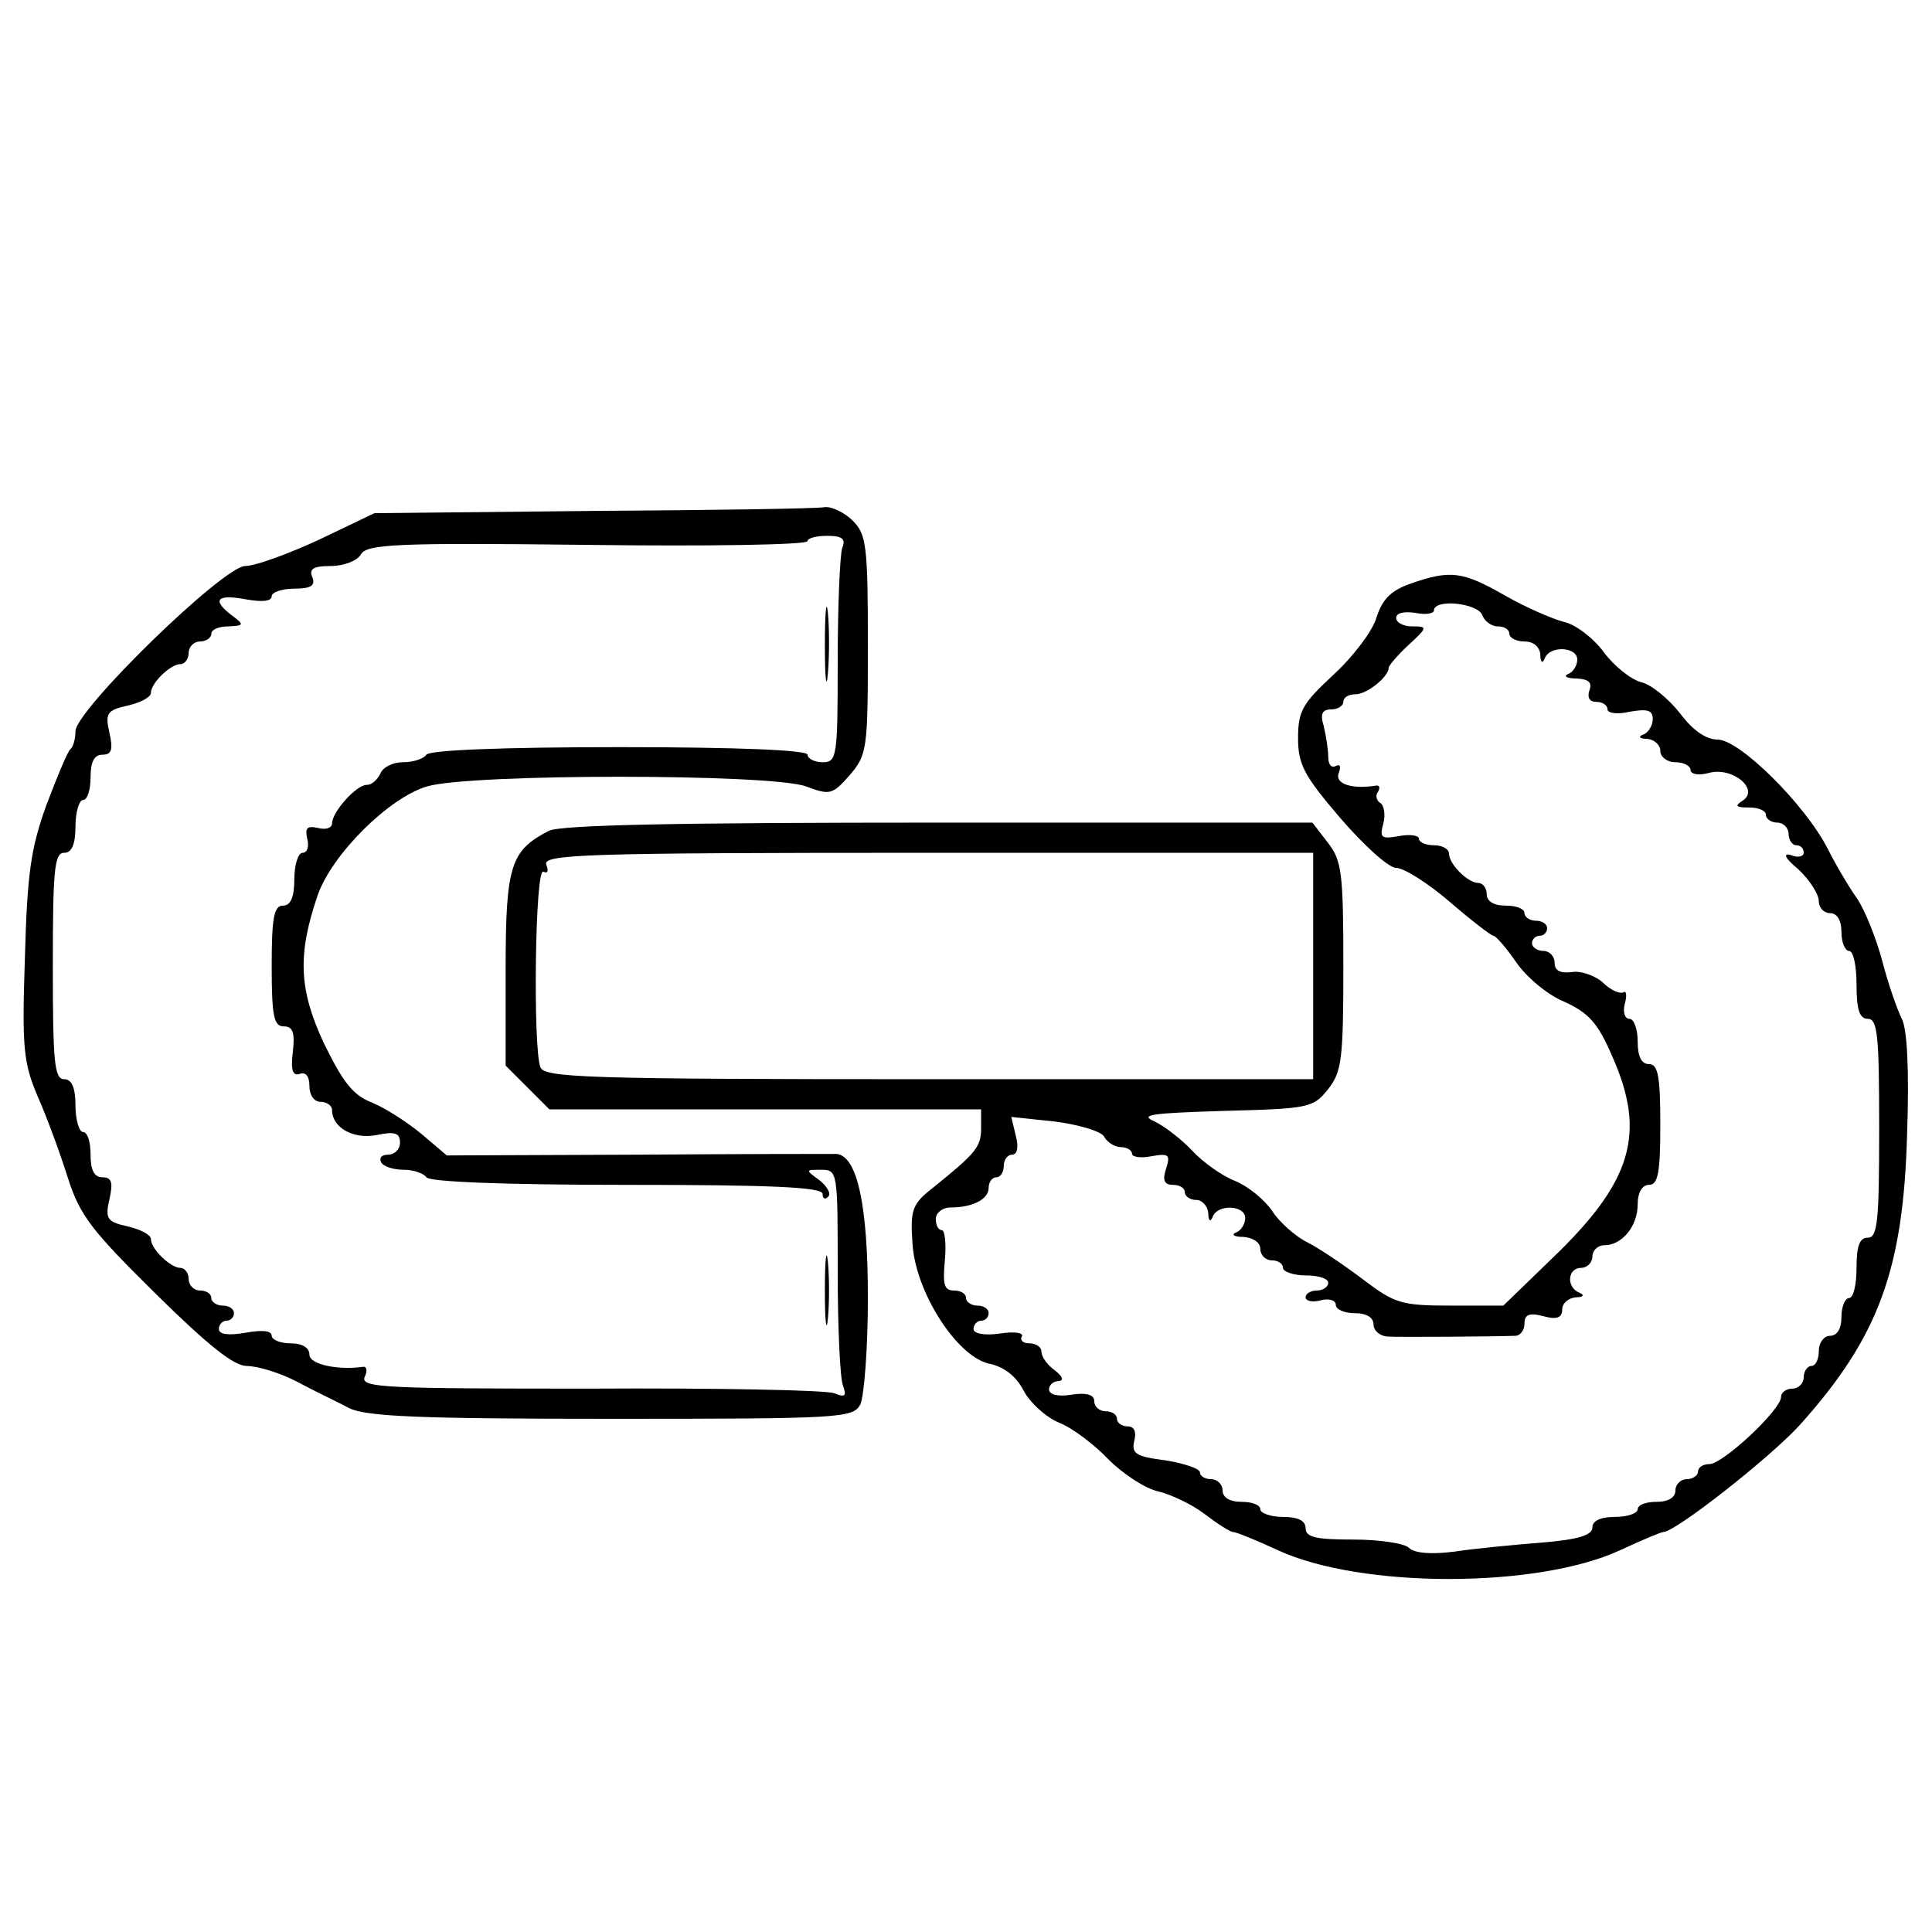
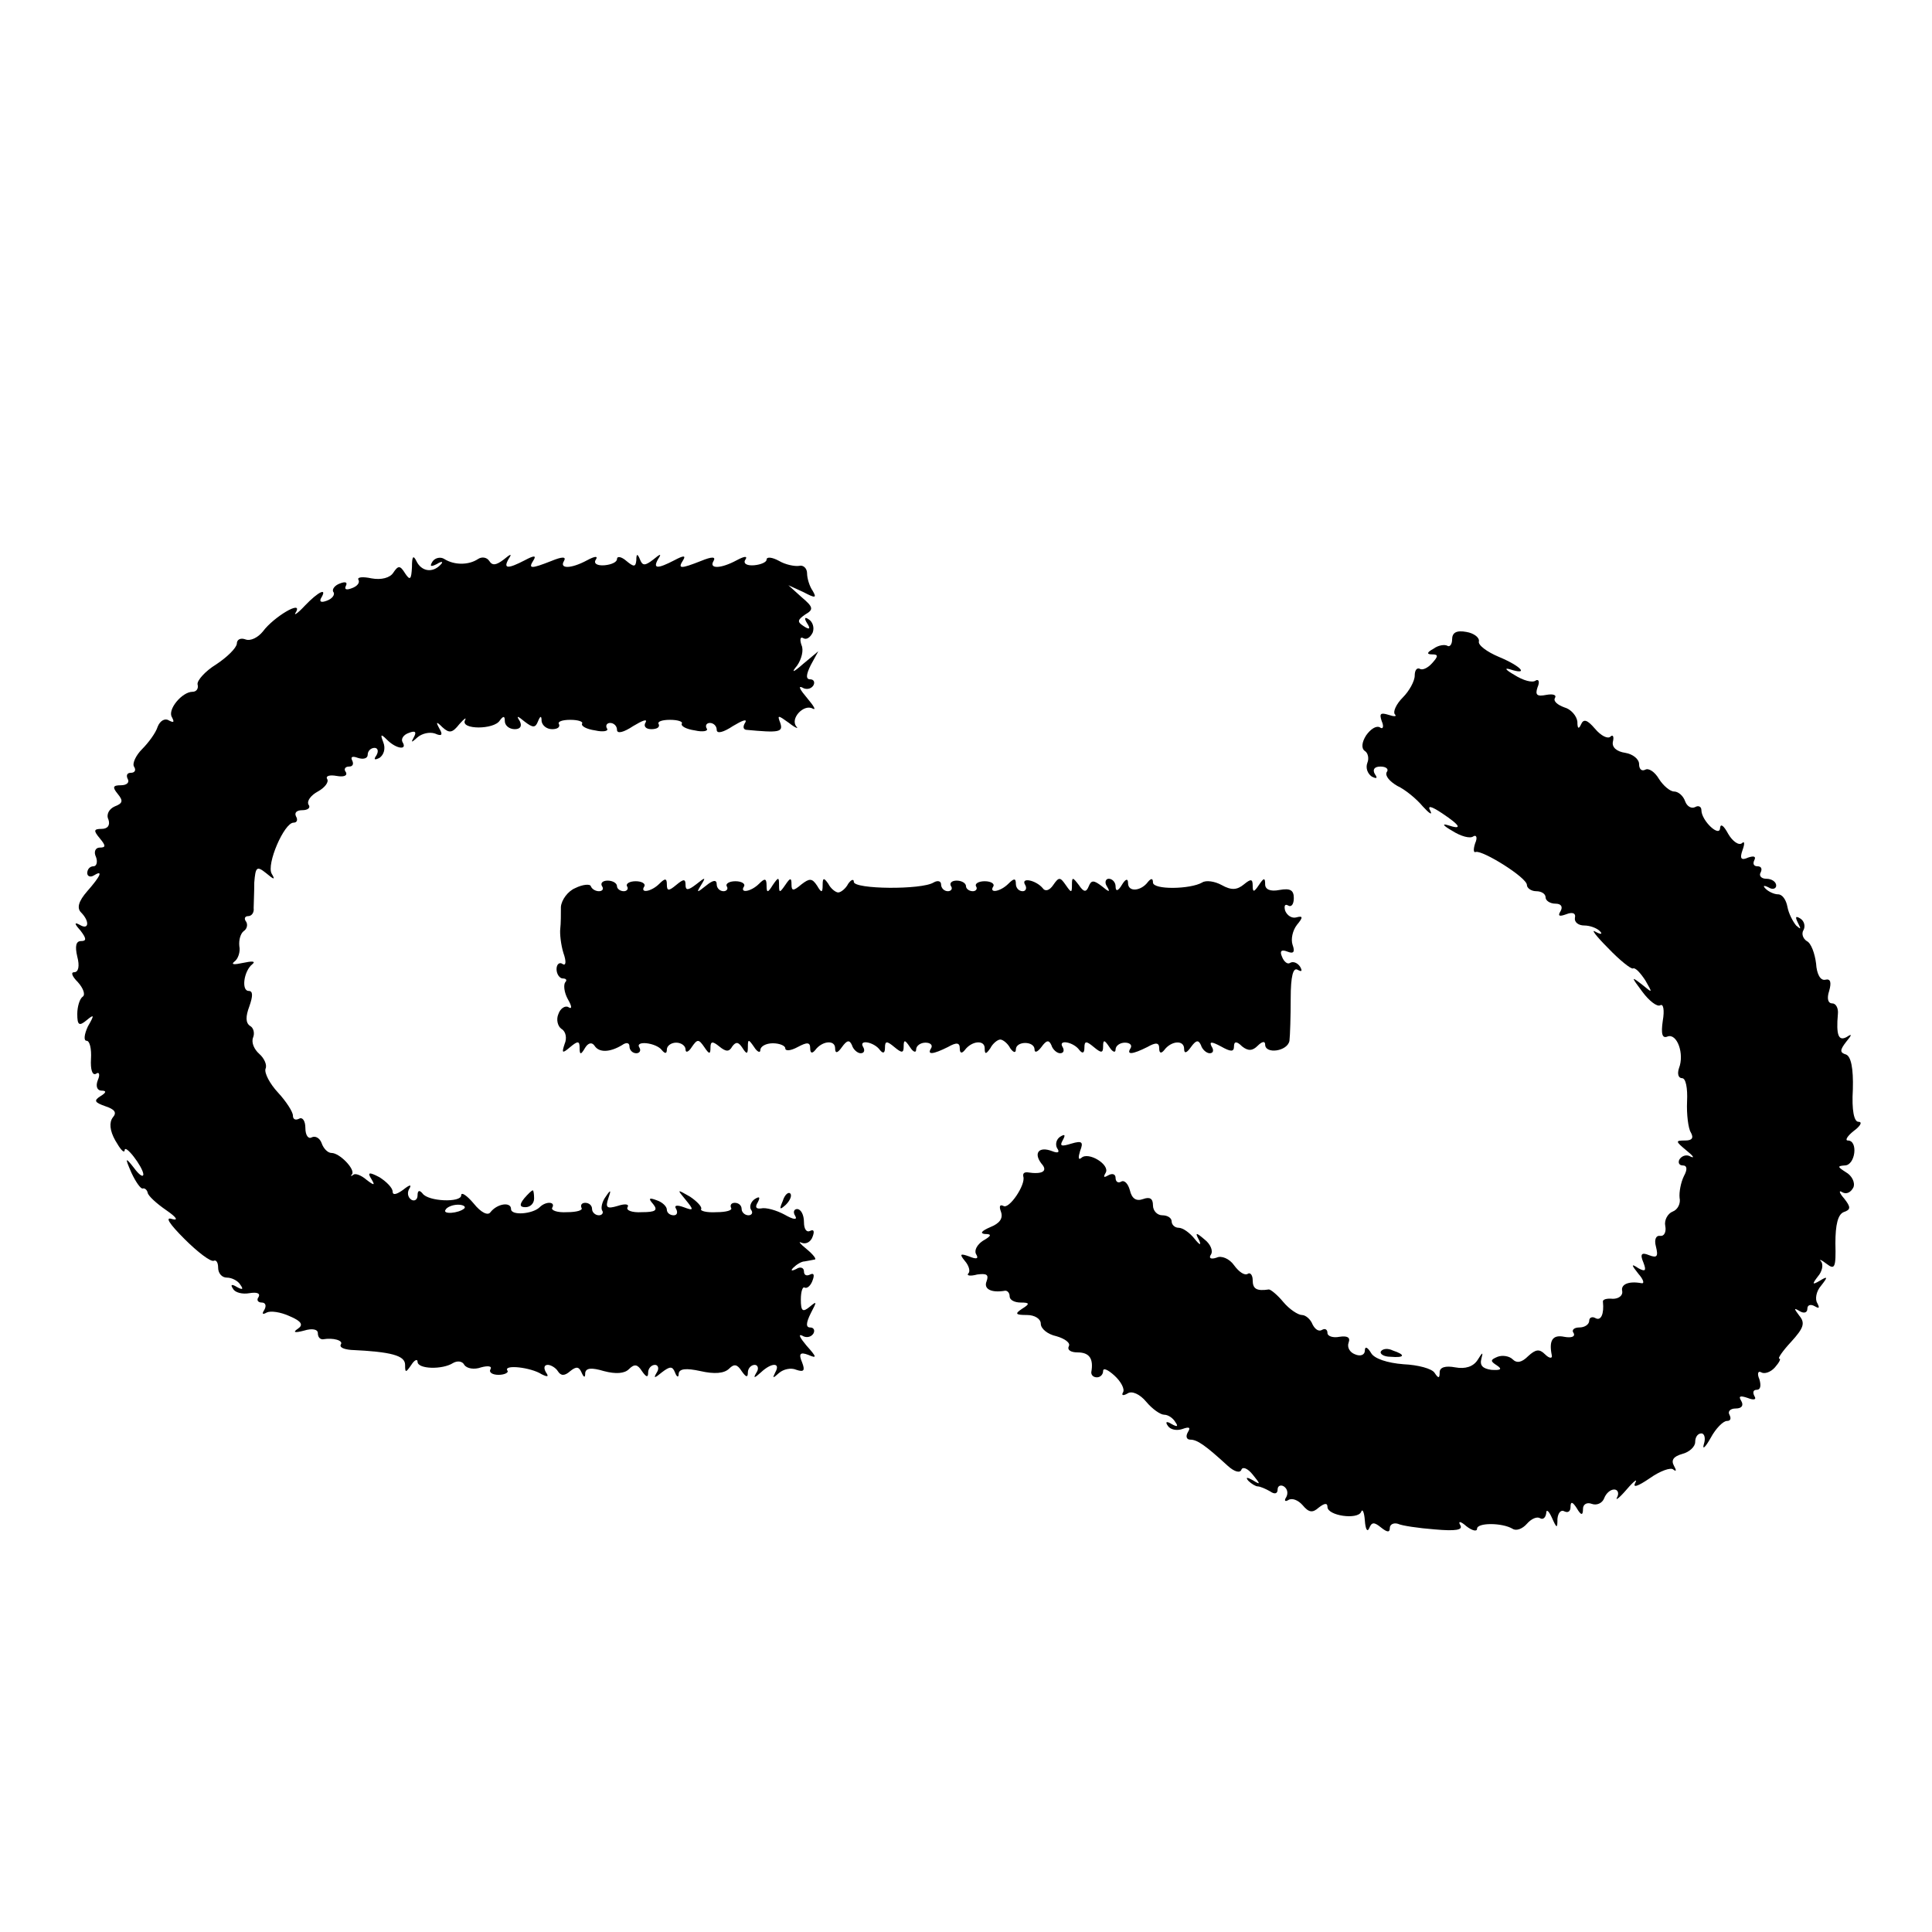
- <svg xmlns="http://www.w3.org/2000/svg" version="1.0" width="256pt" height="256pt" viewBox="0 0 256 256" preserveAspectRatio="xMidYMid meet">
-   <style type="text/css">
- 	.st0{fill:#515151;}
- </style>
-   <g transform="translate(0,256) scale(0.1,-0.1)" fill="#000000" stroke="none">
-     <path d="M786 1883 l-290 -3 -73 -35 c-41 -19 -85 -35 -98 -35 -29 0 -225 -191 -225 -219 0 -10 -3 -21 -7 -24 -4 -4 -18 -38 -32 -75 -20 -56 -25 -89 -28 -201 -4 -120 -2 -139 17 -184 12 -27 30 -76 40 -108 16 -50 32 -70 116 -153 70 -69 104 -96 121 -96 14 0 44 -9 67 -21 22 -12 54 -27 69 -35 23 -11 94 -14 347 -14 305 0 320 1 330 19 5 11 10 74 10 141 0 123 -14 189 -42 191 -7 0 -126 0 -264 -1 l-252 -1 -33 28 c-19 16 -49 35 -66 42 -26 10 -39 28 -64 79 -33 71 -35 117 -8 196 19 54 94 129 145 144 57 17 455 17 502 0 32 -12 35 -11 58 15 23 27 24 34 24 173 0 131 -2 146 -20 164 -11 11 -28 19 -37 18 -10 -2 -148 -4 -307 -5z m330 -49 c-3 -9 -6 -76 -6 -150 0 -127 -1 -134 -20 -134 -11 0 -20 5 -20 10 0 6 -90 10 -249 10 -156 0 -252 -4 -256 -10 -3 -5 -17 -10 -31 -10 -14 0 -27 -7 -30 -15 -4 -8 -11 -15 -18 -15 -14 0 -46 -36 -46 -51 0 -6 -8 -9 -19 -6 -14 3 -17 0 -14 -14 3 -11 0 -19 -6 -19 -6 0 -11 -16 -11 -35 0 -24 -5 -35 -15 -35 -12 0 -15 -16 -15 -80 0 -67 3 -80 16 -80 12 0 15 -8 12 -34 -3 -24 0 -32 9 -29 8 3 13 -3 13 -16 0 -12 6 -21 15 -21 8 0 15 -5 15 -11 0 -23 28 -39 59 -33 24 5 31 3 31 -10 0 -9 -7 -16 -16 -16 -8 0 -12 -4 -9 -10 3 -6 17 -10 30 -10 13 0 27 -5 30 -10 4 -6 103 -10 266 -10 191 0 259 -3 259 -12 0 -6 3 -8 7 -4 5 4 -1 14 -11 22 -19 14 -19 14 2 14 22 0 22 -3 22 -134 0 -74 3 -142 7 -152 5 -14 3 -16 -12 -10 -11 4 -156 7 -323 6 -268 0 -304 1 -299 15 4 8 3 14 -1 14 -34 -5 -72 3 -72 16 0 9 -9 15 -25 15 -14 0 -25 5 -25 10 0 7 -13 8 -35 4 -23 -4 -35 -2 -35 5 0 6 5 11 10 11 6 0 10 5 10 10 0 6 -7 10 -15 10 -8 0 -15 5 -15 10 0 6 -7 10 -15 10 -8 0 -15 7 -15 15 0 8 -5 15 -11 15 -13 0 -39 25 -39 38 0 6 -14 13 -31 17 -27 6 -30 10 -24 36 5 22 3 29 -9 29 -11 0 -16 9 -16 30 0 17 -4 30 -10 30 -5 0 -10 16 -10 35 0 24 -5 35 -15 35 -13 0 -15 23 -15 150 0 127 2 150 15 150 10 0 15 11 15 35 0 19 5 35 10 35 6 0 10 14 10 30 0 21 5 30 16 30 12 0 14 7 9 29 -6 26 -3 30 24 36 17 4 31 11 31 17 0 13 26 38 39 38 6 0 11 7 11 15 0 8 7 15 15 15 8 0 15 5 15 10 0 6 10 10 23 10 20 1 21 2 5 14 -28 21 -21 29 17 22 22 -4 35 -3 35 4 0 5 13 10 30 10 22 0 28 4 24 15 -5 11 1 15 24 15 18 0 35 7 40 15 7 14 45 16 300 13 161 -2 292 0 292 5 0 4 12 7 26 7 20 0 25 -4 20 -16z" />
-     <path d="M1093 1705 c0 -44 2 -61 4 -37 2 23 2 59 0 80 -2 20 -4 1 -4 -43z" />
-     <path d="M1093 850 c0 -41 2 -58 4 -37 2 20 2 54 0 75 -2 20 -4 3 -4 -38z" />
-     <path d="M1870 1787 c-26 -9 -38 -20 -46 -45 -5 -18 -31 -52 -57 -76 -41 -38 -47 -48 -47 -84 0 -35 8 -50 56 -106 31 -36 64 -66 74 -66 10 0 42 -20 71 -45 29 -25 55 -45 58 -45 3 0 17 -16 30 -35 13 -19 41 -43 63 -52 33 -15 45 -28 64 -72 46 -103 27 -167 -81 -270 l-63 -61 -70 0 c-65 0 -74 3 -115 34 -25 19 -59 42 -75 50 -16 8 -37 27 -46 41 -10 15 -32 33 -49 40 -18 7 -43 25 -57 40 -14 15 -36 32 -50 39 -21 9 -5 11 92 14 113 3 118 4 138 29 18 23 20 40 20 163 0 124 -2 140 -21 164 l-20 26 -495 0 c-345 0 -502 -3 -517 -11 -50 -26 -57 -45 -57 -182 l0 -129 29 -29 29 -29 286 0 286 0 0 -25 c0 -25 -7 -33 -64 -79 -27 -21 -30 -29 -27 -72 3 -65 59 -152 102 -161 19 -4 35 -16 45 -35 8 -16 30 -36 47 -43 18 -7 47 -29 66 -49 19 -19 48 -38 65 -42 17 -4 45 -17 62 -30 17 -13 34 -24 38 -24 4 0 31 -11 59 -24 110 -51 344 -51 454 0 28 13 54 24 57 24 16 0 142 99 181 142 104 116 137 205 142 385 3 86 0 140 -7 153 -6 12 -18 46 -26 77 -8 30 -23 67 -33 82 -10 14 -28 44 -39 66 -30 59 -117 145 -146 145 -15 0 -33 12 -50 35 -15 19 -38 38 -51 41 -13 3 -36 21 -50 40 -14 19 -38 37 -53 40 -15 4 -50 19 -78 35 -56 32 -72 34 -124 16z m94 -42 c3 -8 12 -15 21 -15 8 0 15 -4 15 -10 0 -5 9 -10 20 -10 12 0 20 -7 21 -17 0 -11 3 -13 6 -5 7 17 43 15 43 -2 0 -8 -6 -17 -12 -19 -7 -3 -2 -6 11 -6 16 -1 21 -5 17 -16 -3 -9 0 -15 9 -15 8 0 15 -4 15 -10 0 -5 13 -7 30 -3 23 4 30 2 30 -10 0 -8 -6 -18 -12 -20 -8 -3 -6 -6 5 -6 9 -1 17 -8 17 -16 0 -8 9 -15 20 -15 11 0 20 -5 20 -10 0 -6 11 -8 25 -4 31 8 67 -22 44 -37 -11 -7 -9 -9 9 -9 12 0 22 -4 22 -10 0 -5 7 -10 15 -10 8 0 15 -7 15 -15 0 -8 5 -15 10 -15 6 0 10 -4 10 -10 0 -5 -8 -7 -17 -3 -11 3 -8 -4 10 -19 15 -14 27 -33 27 -42 0 -9 7 -16 15 -16 9 0 15 -9 15 -25 0 -14 5 -25 10 -25 6 0 10 -20 10 -45 0 -33 4 -45 15 -45 13 0 15 -23 15 -145 0 -122 -2 -145 -15 -145 -11 0 -15 -11 -15 -40 0 -22 -4 -40 -10 -40 -5 0 -10 -11 -10 -25 0 -16 -6 -25 -15 -25 -8 0 -15 -9 -15 -20 0 -11 -4 -20 -10 -20 -5 0 -10 -7 -10 -15 0 -8 -7 -15 -15 -15 -8 0 -15 -5 -15 -11 0 -17 -77 -89 -95 -89 -8 0 -15 -4 -15 -10 0 -5 -7 -10 -15 -10 -8 0 -15 -7 -15 -15 0 -9 -9 -15 -25 -15 -14 0 -25 -4 -25 -10 0 -5 -13 -10 -30 -10 -19 0 -30 -5 -30 -14 0 -10 -18 -16 -67 -20 -38 -3 -90 -8 -116 -12 -31 -4 -53 -2 -60 5 -6 6 -39 11 -74 11 -49 0 -63 3 -63 15 0 10 -10 15 -30 15 -16 0 -30 5 -30 10 0 6 -11 10 -25 10 -16 0 -25 6 -25 15 0 8 -7 15 -15 15 -8 0 -15 4 -15 9 0 5 -21 12 -46 16 -39 5 -45 9 -41 26 3 12 0 19 -9 19 -8 0 -14 5 -14 10 0 6 -7 10 -15 10 -8 0 -15 6 -15 13 0 9 -10 12 -30 9 -18 -3 -30 0 -30 7 0 6 6 11 13 11 7 1 5 6 -5 14 -10 7 -18 18 -18 25 0 6 -7 11 -16 11 -8 0 -13 4 -10 9 3 5 -10 7 -29 4 -21 -3 -35 0 -35 6 0 6 5 11 10 11 6 0 10 5 10 10 0 6 -7 10 -15 10 -8 0 -15 5 -15 10 0 6 -7 10 -16 10 -13 0 -15 8 -12 40 2 22 0 40 -4 40 -5 0 -8 7 -8 15 0 8 9 15 19 15 30 0 51 11 51 26 0 8 5 14 10 14 6 0 10 7 10 15 0 8 5 15 11 15 7 0 9 10 5 25 l-6 25 57 -6 c32 -4 62 -13 66 -20 4 -8 15 -14 22 -14 8 0 15 -4 15 -9 0 -4 12 -6 26 -3 23 4 25 2 19 -17 -5 -15 -2 -21 9 -21 9 0 16 -4 16 -10 0 -5 7 -10 15 -10 8 0 15 -8 16 -17 0 -11 3 -13 6 -5 7 17 43 15 43 -2 0 -8 -6 -17 -12 -19 -7 -3 -3 -6 10 -6 12 -1 22 -7 22 -16 0 -8 7 -15 15 -15 8 0 15 -4 15 -10 0 -5 14 -10 30 -10 17 0 30 -4 30 -10 0 -5 -7 -10 -15 -10 -8 0 -15 -4 -15 -9 0 -5 9 -7 20 -4 11 3 20 0 20 -6 0 -6 11 -11 25 -11 16 0 25 -6 25 -15 0 -8 8 -15 18 -16 16 -1 143 0 170 1 6 0 12 7 12 16 0 12 6 15 25 10 18 -5 25 -2 25 9 0 8 8 15 18 16 10 0 12 3 5 6 -18 7 -16 33 2 33 8 0 15 7 15 15 0 8 7 15 16 15 23 0 44 25 44 54 0 16 6 26 15 26 12 0 15 16 15 80 0 64 -3 80 -15 80 -10 0 -15 10 -15 30 0 17 -5 30 -11 30 -6 0 -9 9 -6 20 3 11 2 18 -2 15 -5 -2 -17 3 -27 13 -10 9 -29 16 -41 14 -16 -2 -23 2 -23 12 0 9 -7 16 -15 16 -8 0 -15 5 -15 10 0 6 5 10 10 10 6 0 10 5 10 10 0 6 -7 10 -15 10 -8 0 -15 5 -15 10 0 6 -11 10 -25 10 -16 0 -25 6 -25 15 0 8 -5 15 -11 15 -14 0 -39 25 -39 39 0 6 -9 11 -20 11 -11 0 -20 4 -20 9 0 4 -12 6 -27 3 -23 -4 -25 -2 -20 17 3 11 1 24 -4 27 -5 3 -7 10 -3 15 3 5 2 9 -3 8 -31 -5 -55 2 -49 17 3 8 2 12 -4 9 -6 -3 -10 2 -10 12 0 10 -3 28 -6 41 -5 16 -2 22 10 22 9 0 16 5 16 10 0 6 7 10 16 10 15 0 44 23 44 35 0 3 12 17 26 30 26 24 26 25 5 25 -11 0 -21 5 -21 11 0 7 10 9 25 7 14 -3 25 -1 25 3 0 16 58 10 64 -6z m-224 -465 l0 -150 -509 0 c-455 0 -510 2 -515 16 -10 27 -7 266 4 259 6 -3 7 1 4 9 -6 14 47 16 505 16 l511 0 0 -150z" />
+ <svg xmlns="http://www.w3.org/2000/svg" version="1.0" width="310pt" height="310pt" viewBox="0 0 310 310" preserveAspectRatio="xMidYMid meet">
+   <g transform="translate(0,310) scale(0.1,-0.1)" fill="#000000" stroke="none">
+     <path d="M661 2190 c-1 -20 -3 -22 -11 -10 -8 13 -11 13 -19 1 -5 -8 -19 -12 -35 -9 -14 3 -23 2 -21 -2 3 -5 -2 -11 -11 -14 -8 -3 -12 -2 -9 4 3 6 -1 7 -9 4 -9 -3 -14 -10 -11 -14 3 -4 -2 -11 -11 -14 -8 -3 -12 -2 -9 4 11 18 -4 11 -26 -12 -12 -13 -19 -17 -14 -10 11 20 -36 -8 -53 -31 -8 -10 -20 -16 -28 -13 -8 3 -14 0 -14 -7 -1 -7 -15 -21 -33 -33 -18 -11 -31 -26 -30 -32 2 -7 -2 -12 -8 -12 -17 0 -41 -29 -33 -41 4 -8 3 -9 -5 -5 -6 4 -14 0 -18 -10 -3 -10 -15 -26 -25 -36 -10 -10 -16 -23 -13 -28 4 -6 1 -10 -5 -10 -6 0 -8 -4 -5 -10 3 -5 -1 -10 -11 -10 -13 0 -14 -3 -5 -14 9 -11 8 -15 -5 -20 -9 -4 -14 -13 -10 -21 3 -9 -1 -15 -11 -15 -13 0 -13 -3 -3 -15 10 -12 10 -15 0 -15 -7 0 -10 -7 -6 -15 3 -8 1 -15 -4 -15 -6 0 -10 -5 -10 -11 0 -5 5 -7 10 -4 16 10 12 0 -10 -25 -14 -16 -17 -27 -10 -34 14 -14 13 -29 -2 -20 -9 5 -9 2 1 -9 10 -13 10 -17 1 -17 -8 0 -10 -8 -6 -25 4 -15 2 -25 -5 -25 -6 0 -3 -7 6 -16 9 -10 12 -20 8 -23 -5 -3 -9 -16 -9 -28 0 -18 3 -20 15 -10 12 10 13 9 2 -10 -6 -13 -7 -23 -2 -23 5 0 8 -13 7 -29 -1 -17 2 -27 8 -24 5 4 7 -1 3 -10 -4 -10 -1 -17 6 -17 8 0 8 -3 -2 -9 -11 -7 -9 -10 8 -16 15 -5 19 -10 12 -18 -6 -8 -5 -21 4 -37 8 -14 14 -21 15 -16 0 12 29 -26 30 -38 0 -6 -7 -1 -15 10 -14 18 -15 17 -4 -8 7 -15 15 -26 18 -25 3 1 7 -2 8 -7 1 -5 14 -17 30 -28 16 -11 20 -17 9 -14 -12 4 -4 -8 20 -32 21 -21 42 -37 47 -35 4 2 7 -3 7 -11 0 -9 6 -16 14 -16 8 0 18 -5 22 -12 5 -7 3 -8 -6 -3 -8 5 -11 4 -6 -3 3 -6 15 -9 26 -7 12 2 18 0 15 -6 -4 -5 -1 -9 5 -9 6 0 8 -5 4 -12 -4 -6 -3 -8 4 -4 6 3 22 1 37 -6 19 -8 22 -14 13 -20 -9 -6 -5 -7 10 -3 13 4 22 2 22 -4 0 -6 3 -10 8 -10 17 3 33 -2 29 -8 -3 -5 5 -8 16 -9 65 -3 87 -9 87 -24 0 -13 1 -13 10 0 5 8 10 10 10 5 0 -12 40 -13 57 -2 7 4 15 3 18 -3 4 -6 16 -8 27 -4 11 3 18 2 15 -3 -3 -5 3 -9 13 -9 10 0 17 4 14 7 -6 10 38 5 55 -6 10 -5 12 -4 7 3 -4 7 -3 12 3 12 5 0 13 -5 16 -10 5 -8 11 -8 20 0 10 8 14 7 18 -2 4 -9 6 -9 6 -1 1 8 10 9 30 3 19 -5 33 -4 40 3 9 9 14 8 21 -3 7 -10 10 -11 10 -2 0 6 5 12 11 12 5 0 7 -6 3 -12 -6 -10 -4 -10 8 0 13 10 17 10 21 0 3 -8 6 -9 6 -2 1 8 12 9 35 4 22 -5 38 -4 46 4 8 8 13 7 20 -4 7 -10 10 -11 10 -2 0 6 5 12 11 12 5 0 7 -6 3 -12 -6 -10 -4 -10 7 0 17 16 32 16 23 0 -5 -10 -4 -10 6 -1 7 6 19 9 28 5 12 -4 14 -1 9 12 -6 14 -3 17 10 12 14 -6 14 -4 -3 15 -10 12 -14 19 -7 16 6 -4 14 -3 18 3 3 5 1 10 -5 10 -7 0 -7 7 1 23 10 19 10 20 -2 10 -11 -9 -14 -7 -14 12 0 13 3 21 6 19 4 -2 10 3 13 12 3 8 2 12 -4 9 -6 -3 -10 -1 -10 5 0 6 -6 8 -12 4 -8 -4 -10 -3 -5 2 5 5 13 10 18 10 5 1 12 2 16 3 4 0 -2 8 -13 17 -10 8 -14 13 -8 10 7 -3 15 1 18 10 3 8 2 12 -4 9 -6 -3 -10 3 -10 14 0 12 -5 21 -11 21 -5 0 -7 -5 -3 -11 4 -7 -3 -6 -17 2 -13 7 -30 12 -38 10 -8 -1 -10 2 -5 10 4 8 3 10 -5 5 -6 -4 -9 -12 -6 -17 4 -5 1 -9 -4 -9 -6 0 -11 5 -11 10 0 6 -5 10 -11 10 -5 0 -8 -3 -6 -8 3 -4 -8 -7 -23 -7 -16 -1 -27 2 -25 5 2 3 -6 12 -18 20 -21 12 -21 12 -7 -5 14 -17 13 -18 -3 -12 -11 4 -16 3 -12 -3 3 -6 1 -10 -4 -10 -6 0 -11 4 -11 9 0 5 -7 12 -16 15 -13 5 -14 3 -6 -6 8 -10 4 -13 -18 -13 -16 -1 -26 3 -23 8 3 5 -4 6 -16 2 -17 -5 -20 -3 -15 12 5 14 4 15 -4 3 -6 -8 -8 -18 -6 -22 3 -4 0 -8 -5 -8 -6 0 -11 5 -11 10 0 6 -5 10 -11 10 -5 0 -8 -3 -6 -8 3 -4 -8 -7 -23 -7 -16 -1 -26 3 -24 7 6 10 -10 11 -20 1 -11 -11 -46 -14 -46 -3 0 12 -22 9 -33 -5 -4 -6 -15 -1 -27 14 -11 13 -20 19 -20 13 0 -12 -53 -10 -62 3 -5 6 -8 5 -8 -3 0 -7 -5 -10 -10 -7 -6 4 -7 12 -3 18 4 7 0 6 -10 -2 -11 -8 -17 -9 -17 -3 0 6 -10 16 -21 23 -17 9 -20 8 -13 -3 6 -10 5 -11 -8 -1 -8 7 -18 11 -21 8 -4 -3 -5 -2 -2 1 5 8 -20 34 -33 34 -6 0 -13 7 -16 16 -3 8 -10 12 -16 9 -5 -3 -10 3 -10 15 0 12 -5 18 -10 15 -6 -3 -10 -1 -10 5 0 6 -11 23 -24 37 -13 14 -22 31 -20 38 3 6 -2 17 -10 24 -8 7 -13 18 -10 26 3 7 1 16 -5 19 -7 5 -7 15 -1 31 6 17 6 25 -1 25 -12 0 -8 32 6 43 6 5 -1 5 -15 2 -14 -3 -20 -3 -14 2 6 4 10 16 8 25 -1 10 2 20 7 24 5 3 7 10 4 15 -4 5 -2 9 3 9 6 0 10 6 9 13 0 6 1 25 1 41 2 25 4 27 19 15 13 -11 15 -11 9 -1 -9 15 20 82 35 82 6 0 7 5 4 10 -3 6 1 10 10 10 9 0 14 4 10 9 -3 6 4 15 15 21 11 6 18 15 15 20 -3 5 4 7 15 5 11 -2 18 0 15 6 -4 5 -1 9 5 9 6 0 8 4 5 10 -3 6 1 7 9 4 9 -3 16 -1 16 5 0 6 5 11 11 11 5 0 7 -5 3 -12 -5 -7 -3 -8 5 -4 7 5 10 15 6 25 -5 13 -4 14 6 4 15 -15 33 -17 25 -4 -3 5 1 12 10 15 10 4 13 2 8 -7 -5 -9 -4 -9 6 0 7 6 19 9 28 6 11 -5 13 -2 7 8 -6 11 -5 12 5 2 11 -10 16 -9 27 5 8 9 12 12 9 6 -7 -15 47 -15 56 0 6 8 8 7 8 -1 0 -7 7 -13 16 -13 9 0 12 5 8 13 -6 9 -4 9 8 -1 13 -10 17 -10 21 0 4 10 6 10 6 1 1 -7 8 -13 17 -13 8 0 13 3 11 8 -3 4 5 7 18 7 13 0 21 -3 19 -6 -2 -4 7 -9 21 -11 13 -3 22 -1 19 3 -3 5 0 9 5 9 6 0 11 -5 11 -11 0 -7 11 -4 26 6 15 9 23 12 20 6 -4 -6 0 -11 9 -11 9 0 14 3 12 8 -3 4 5 7 18 7 13 0 21 -3 19 -6 -2 -4 7 -9 21 -11 13 -3 22 -1 19 3 -3 5 0 9 5 9 6 0 11 -5 11 -11 0 -7 11 -4 26 6 15 9 23 12 20 6 -4 -6 -4 -11 1 -12 53 -5 60 -4 55 11 -5 13 -4 13 14 0 10 -8 16 -10 12 -6 -11 13 12 37 26 29 6 -3 2 4 -9 17 -11 13 -15 20 -8 17 6 -4 14 -3 18 3 3 5 1 10 -5 10 -7 0 -7 7 1 23 l12 22 -24 -20 c-17 -15 -20 -15 -10 -3 7 10 11 25 7 33 -3 9 -2 14 3 11 5 -3 11 1 15 9 3 8 0 17 -6 21 -7 5 -8 2 -3 -6 6 -9 4 -11 -5 -5 -11 7 -11 10 2 19 14 8 13 12 -6 28 l-21 19 24 -11 c19 -10 22 -10 15 2 -5 7 -9 20 -9 28 0 8 -6 14 -13 12 -7 -1 -22 2 -32 8 -11 6 -20 7 -20 2 0 -4 -9 -8 -20 -9 -12 -1 -18 3 -14 9 4 6 -1 6 -14 -1 -26 -14 -45 -14 -37 -1 4 7 -3 7 -20 0 -33 -13 -38 -13 -29 1 5 8 1 8 -14 0 -27 -14 -35 -14 -26 2 6 9 4 9 -8 -1 -13 -10 -17 -10 -21 0 -4 10 -6 10 -6 -1 -1 -11 -4 -11 -16 -1 -8 7 -15 8 -15 3 0 -5 -9 -9 -20 -10 -12 -1 -18 3 -14 9 4 6 -1 6 -14 -1 -26 -14 -45 -14 -37 -1 4 7 -3 7 -20 0 -33 -13 -38 -13 -29 1 5 8 1 8 -14 0 -27 -14 -35 -14 -26 2 6 9 4 9 -8 -1 -12 -9 -18 -10 -23 -2 -4 6 -12 7 -18 3 -15 -10 -38 -10 -54 0 -6 4 -15 2 -19 -4 -5 -8 -3 -9 7 -4 8 5 11 4 6 -1 -13 -14 -31 -11 -39 6 -5 10 -7 7 -7 -10z m84 -1029 c-9 -8 -36 -10 -30 -2 2 4 11 8 20 8 8 0 13 -3 10 -6z" />
+     <path d="M2330 2074 c0 -8 -4 -13 -8 -10 -4 2 -14 1 -22 -5 -11 -6 -11 -9 -2 -9 10 0 10 -3 0 -14 -7 -8 -16 -12 -20 -9 -5 2 -8 -3 -8 -11 0 -9 -9 -25 -19 -35 -11 -11 -16 -23 -13 -27 4 -4 -1 -4 -10 -1 -13 4 -15 2 -11 -10 4 -9 2 -14 -3 -10 -6 3 -15 -3 -22 -13 -7 -11 -8 -21 -2 -25 5 -3 7 -12 4 -19 -3 -8 0 -17 7 -22 8 -4 10 -3 5 4 -4 7 -1 12 9 12 9 0 14 -4 10 -9 -3 -6 5 -15 17 -22 13 -6 31 -21 41 -33 10 -11 16 -15 12 -7 -5 9 1 8 19 -4 30 -20 33 -27 9 -19 -10 3 -7 -1 7 -9 14 -9 29 -13 34 -9 5 3 7 -2 3 -11 -3 -9 -3 -16 1 -14 11 3 82 -41 82 -53 0 -5 7 -10 15 -10 8 0 15 -4 15 -10 0 -5 7 -10 16 -10 9 0 12 -5 8 -12 -5 -8 -2 -9 9 -5 10 4 16 2 14 -6 -1 -7 6 -12 15 -12 9 0 20 -4 25 -9 5 -5 2 -6 -7 -1 -8 5 1 -7 20 -26 19 -20 37 -34 40 -33 4 2 12 -7 20 -19 12 -21 12 -21 -5 -7 -18 14 -18 13 0 -11 11 -15 24 -25 29 -22 5 3 7 -8 4 -25 -3 -21 -1 -29 8 -25 15 5 27 -28 18 -51 -3 -9 -1 -16 5 -16 6 0 9 -16 8 -37 -1 -21 2 -44 6 -50 5 -9 2 -13 -9 -13 -16 0 -16 -1 2 -16 10 -8 14 -13 7 -10 -6 4 -14 2 -18 -4 -3 -5 -1 -10 5 -10 7 0 8 -6 2 -17 -5 -10 -8 -26 -7 -35 2 -9 -3 -19 -11 -22 -8 -3 -14 -14 -12 -23 2 -10 -2 -17 -8 -16 -7 1 -10 -6 -7 -17 4 -16 2 -19 -11 -14 -12 5 -15 2 -9 -12 5 -13 3 -15 -8 -9 -12 8 -12 6 0 -9 8 -9 10 -16 5 -15 -21 4 -34 -2 -31 -13 1 -7 -6 -12 -15 -12 -10 1 -17 -1 -16 -5 2 -19 -3 -31 -12 -26 -5 3 -10 1 -10 -4 0 -6 -7 -11 -16 -11 -8 0 -13 -4 -9 -9 3 -6 -4 -8 -15 -6 -19 4 -25 -6 -20 -30 1 -5 -4 -5 -11 2 -9 9 -15 8 -27 -3 -10 -10 -18 -12 -25 -5 -5 5 -16 7 -24 4 -12 -5 -12 -7 -1 -14 9 -6 6 -8 -9 -7 -14 2 -19 7 -16 18 3 11 2 11 -6 -2 -7 -11 -20 -15 -36 -12 -16 3 -25 0 -25 -8 0 -10 -2 -10 -8 -1 -4 7 -27 13 -50 14 -26 2 -47 9 -52 18 -6 10 -10 11 -10 4 0 -7 -7 -10 -16 -6 -8 3 -13 11 -10 19 3 8 -2 11 -15 9 -10 -2 -19 1 -19 6 0 6 -4 8 -9 5 -5 -3 -11 1 -15 9 -3 8 -11 15 -17 15 -6 0 -20 9 -30 21 -9 11 -20 20 -23 20 -20 -3 -26 1 -26 15 0 8 -4 13 -8 10 -5 -3 -14 3 -22 14 -7 10 -20 16 -28 12 -9 -3 -13 -1 -9 5 4 6 -1 17 -10 24 -14 12 -16 12 -9 -1 4 -9 1 -8 -7 2 -8 10 -19 18 -26 18 -6 0 -11 5 -11 10 0 6 -7 10 -15 10 -8 0 -15 7 -15 16 0 11 -5 14 -16 10 -11 -4 -18 1 -21 14 -3 11 -9 17 -14 14 -5 -3 -9 0 -9 6 0 6 -5 8 -12 4 -7 -4 -8 -3 -4 4 8 13 -28 35 -39 24 -5 -4 -5 1 -2 11 6 15 3 17 -14 12 -16 -5 -19 -4 -14 5 5 9 4 11 -4 6 -6 -4 -8 -12 -5 -18 5 -7 2 -9 -8 -5 -21 8 -30 -3 -17 -20 11 -12 2 -18 -23 -14 -5 0 -7 -2 -6 -7 4 -13 -23 -53 -32 -47 -6 3 -7 -1 -4 -9 4 -11 -2 -19 -17 -25 -14 -6 -17 -10 -9 -11 12 0 11 -3 -3 -11 -9 -6 -14 -15 -11 -21 5 -8 1 -9 -11 -4 -14 5 -16 4 -7 -7 7 -8 9 -17 6 -20 -4 -4 3 -5 14 -2 15 2 19 0 15 -11 -5 -12 7 -19 30 -15 4 0 7 -4 7 -9 0 -6 8 -10 18 -10 14 0 15 -2 2 -10 -12 -8 -11 -10 8 -10 12 0 22 -6 22 -14 0 -8 11 -17 25 -20 14 -4 23 -11 20 -16 -3 -6 3 -10 14 -10 19 0 26 -10 22 -32 0 -5 4 -8 9 -8 6 0 10 5 10 10 0 6 8 2 18 -7 11 -10 17 -22 14 -27 -3 -5 0 -6 7 -2 7 5 20 -1 30 -13 10 -12 23 -21 29 -21 6 0 14 -5 18 -12 5 -7 3 -8 -6 -3 -8 5 -11 4 -6 -3 4 -6 14 -8 23 -5 11 4 14 3 9 -5 -4 -7 -2 -12 4 -12 11 0 24 -9 60 -42 11 -10 20 -12 22 -6 2 5 10 2 18 -8 13 -16 13 -17 0 -9 -9 5 -12 5 -7 -1 5 -5 12 -9 15 -9 4 0 13 -4 20 -8 7 -5 12 -4 12 3 0 6 5 8 10 5 6 -4 7 -11 4 -17 -4 -6 -2 -8 3 -5 6 4 16 0 23 -8 10 -12 16 -13 26 -4 9 7 14 8 14 1 0 -14 48 -21 54 -8 2 6 5 0 6 -14 1 -14 4 -19 7 -12 4 10 8 10 19 1 10 -8 14 -8 14 -1 0 6 6 9 13 7 6 -3 33 -7 59 -9 34 -3 46 -1 41 7 -4 7 1 6 10 -2 9 -7 17 -9 17 -4 0 10 40 10 57 0 6 -4 16 0 23 8 7 8 16 12 21 9 5 -3 9 1 10 8 0 7 4 4 9 -7 8 -18 9 -18 9 -2 1 10 6 15 11 12 6 -3 10 0 10 7 0 9 3 9 10 -2 7 -12 10 -12 10 -1 0 7 6 11 14 8 8 -3 17 1 20 9 3 8 10 14 16 14 6 0 8 -6 5 -12 -4 -7 3 -2 15 12 12 14 18 18 14 11 -5 -9 4 -6 23 7 17 12 34 18 38 14 5 -4 5 -1 1 6 -5 9 -1 15 13 19 12 3 21 12 21 19 0 8 4 14 10 14 5 0 7 -8 4 -17 -3 -10 2 -6 11 10 8 15 20 27 26 27 6 0 7 4 4 10 -3 5 1 10 10 10 10 0 13 5 9 12 -5 8 -2 9 10 5 10 -4 15 -3 11 3 -3 6 -2 10 4 10 6 0 7 7 4 17 -4 9 -2 14 3 11 5 -3 15 0 22 8 7 8 10 14 7 14 -3 0 5 12 19 27 20 22 23 30 13 42 -9 12 -9 13 1 7 7 -4 12 -2 12 4 0 6 5 8 12 4 7 -4 8 -3 4 5 -4 6 -2 19 6 28 11 14 11 16 -2 8 -12 -7 -13 -6 -3 7 7 8 9 19 5 24 -4 4 0 3 9 -4 13 -10 15 -6 14 33 0 30 4 46 13 50 12 4 12 8 1 22 -8 9 -9 14 -3 10 7 -4 14 0 18 8 3 8 -3 19 -12 24 -14 9 -14 10 -2 11 17 0 22 40 5 40 -5 0 -1 7 9 15 11 8 15 15 8 15 -7 0 -11 18 -9 52 1 34 -3 53 -11 56 -10 3 -10 7 0 20 10 12 10 14 1 8 -13 -7 -17 3 -14 37 1 9 -3 17 -9 17 -7 0 -9 8 -5 20 4 14 2 20 -6 18 -8 -2 -14 9 -15 26 -2 16 -8 33 -15 36 -6 4 -9 12 -5 18 3 6 1 14 -5 18 -8 5 -9 3 -4 -7 5 -10 5 -11 -3 -4 -5 6 -12 19 -14 30 -2 11 -8 20 -15 20 -6 0 -15 4 -20 9 -5 5 -3 6 5 2 6 -4 12 -2 12 3 0 6 -7 11 -16 11 -8 0 -12 5 -9 10 3 6 1 10 -5 10 -6 0 -8 4 -5 10 3 6 -1 7 -10 4 -11 -5 -14 -2 -9 12 4 11 3 15 -1 11 -5 -4 -15 3 -22 15 -7 13 -12 17 -13 10 0 -17 -30 11 -30 28 0 6 -5 8 -10 5 -6 -3 -13 1 -16 9 -3 9 -11 16 -18 16 -6 0 -17 9 -24 20 -7 12 -17 18 -22 15 -6 -3 -10 1 -10 9 0 8 -10 16 -22 18 -14 2 -22 9 -20 18 2 8 0 12 -4 8 -4 -4 -15 1 -25 13 -12 14 -18 16 -22 7 -4 -9 -6 -7 -6 4 -1 9 -10 20 -21 23 -11 4 -18 10 -15 15 3 5 -3 7 -14 5 -15 -3 -18 0 -14 12 4 9 2 14 -3 11 -5 -4 -20 0 -34 9 -14 8 -17 12 -7 9 31 -10 18 5 -18 20 -19 8 -34 19 -32 25 1 6 -8 13 -20 15 -16 3 -23 -1 -23 -12z" />
+     <path d="M923 1675 c-12 -5 -22 -19 -23 -30 0 -11 0 -27 -1 -35 -1 -8 1 -26 5 -39 5 -14 4 -21 -1 -18 -5 4 -10 0 -10 -8 0 -8 5 -15 10 -15 6 0 7 -3 4 -6 -3 -4 -2 -16 4 -27 7 -12 7 -17 1 -13 -5 3 -13 -2 -16 -11 -4 -9 -1 -20 5 -24 7 -4 9 -15 5 -24 -5 -15 -4 -16 9 -5 12 10 15 10 15 -1 0 -12 2 -12 9 0 5 8 11 9 15 3 7 -11 24 -11 44 1 7 5 12 4 12 -2 0 -6 5 -11 11 -11 5 0 8 4 5 9 -8 12 27 8 36 -4 5 -6 8 -6 8 1 0 6 7 11 15 11 8 0 15 -5 15 -11 0 -6 5 -4 10 4 9 13 11 13 20 0 8 -12 10 -12 10 -1 0 10 3 11 14 2 11 -9 16 -9 21 0 6 8 10 7 16 -2 7 -11 9 -11 9 1 0 13 1 13 10 0 5 -8 10 -10 10 -5 0 6 9 11 20 11 11 0 20 -4 20 -8 0 -5 9 -4 20 2 15 8 20 8 20 -2 0 -8 3 -9 8 -3 11 15 32 17 32 3 0 -9 4 -8 11 2 8 11 12 12 16 3 2 -7 9 -13 14 -13 6 0 7 5 4 10 -8 13 18 8 27 -5 5 -6 8 -5 8 4 0 11 3 11 15 1 12 -10 15 -10 15 1 0 11 2 11 10 -1 5 -8 10 -10 10 -4 0 6 7 11 15 11 8 0 12 -4 9 -9 -7 -11 3 -10 27 2 14 8 19 7 19 -2 0 -8 3 -9 8 -3 11 15 32 17 32 3 0 -10 2 -10 9 0 4 8 12 14 16 14 4 0 12 -6 16 -14 5 -7 9 -8 9 -2 0 14 30 14 30 0 0 -6 5 -4 11 4 8 11 12 12 16 3 2 -7 9 -13 14 -13 6 0 7 5 4 10 -8 13 18 8 27 -5 5 -6 8 -5 8 4 0 11 3 11 15 1 12 -10 15 -10 15 1 0 11 2 11 10 -1 5 -8 10 -10 10 -4 0 6 7 11 15 11 8 0 12 -4 9 -9 -7 -11 3 -10 27 2 14 8 19 7 19 -2 0 -8 3 -9 8 -3 11 15 32 17 32 2 0 -8 4 -7 11 3 8 11 12 12 16 3 2 -7 9 -13 14 -13 6 0 7 5 3 11 -4 8 0 8 15 0 16 -9 21 -9 21 0 0 8 4 9 13 0 10 -8 17 -7 25 1 7 7 12 8 12 2 0 -16 36 -11 39 6 1 8 2 39 2 68 0 36 4 50 11 46 7 -4 8 -2 4 5 -4 6 -11 9 -16 6 -4 -3 -10 2 -13 10 -4 9 -1 12 9 8 10 -4 12 0 8 11 -3 9 0 23 7 32 10 12 10 15 -1 12 -7 -2 -15 3 -18 11 -2 8 0 11 5 8 5 -3 9 2 9 12 0 13 -6 16 -23 13 -15 -3 -23 1 -23 9 0 11 -2 11 -10 -1 -8 -12 -10 -12 -10 -1 0 11 -3 11 -14 2 -11 -9 -20 -10 -36 -1 -11 6 -25 8 -31 4 -19 -11 -79 -12 -79 0 0 7 -3 7 -8 1 -11 -15 -32 -17 -32 -2 0 8 -4 7 -10 -3 -6 -10 -10 -11 -10 -2 0 6 -5 12 -11 12 -5 0 -7 -6 -3 -12 6 -10 4 -10 -8 0 -13 10 -17 10 -21 0 -4 -10 -8 -10 -16 2 -10 13 -11 13 -11 0 0 -13 -1 -13 -10 0 -9 13 -11 13 -20 0 -6 -9 -13 -11 -17 -5 -11 13 -36 18 -28 5 3 -5 1 -10 -4 -10 -6 0 -11 5 -11 12 0 9 -3 9 -12 0 -13 -13 -32 -16 -24 -4 2 4 -4 8 -14 8 -10 0 -16 -4 -14 -8 3 -4 0 -8 -5 -8 -6 0 -11 4 -11 8 0 5 -7 9 -15 9 -8 0 -12 -4 -9 -9 3 -4 0 -8 -5 -8 -6 0 -11 5 -11 11 0 5 -5 7 -12 3 -19 -12 -128 -11 -128 1 0 5 -4 4 -9 -3 -4 -8 -12 -14 -16 -14 -4 0 -12 6 -16 14 -7 10 -9 10 -9 -2 0 -13 -2 -13 -9 -1 -8 12 -12 12 -25 2 -13 -11 -16 -11 -16 0 0 11 -2 11 -10 -1 -9 -13 -10 -13 -10 0 0 13 -1 13 -10 0 -8 -13 -10 -13 -10 -1 0 12 -3 12 -12 3 -13 -13 -32 -16 -24 -4 2 4 -4 8 -14 8 -10 0 -16 -4 -14 -8 3 -4 0 -8 -5 -8 -6 0 -11 5 -11 11 0 8 -6 7 -17 -2 -15 -12 -16 -12 -8 1 8 13 7 13 -8 1 -13 -10 -17 -10 -17 -1 0 10 -3 10 -15 0 -12 -10 -15 -10 -15 1 0 10 -3 10 -12 1 -13 -13 -32 -16 -24 -4 2 4 -4 8 -14 8 -10 0 -16 -4 -14 -8 3 -4 0 -8 -5 -8 -6 0 -11 4 -11 8 0 5 -7 9 -15 9 -8 0 -12 -4 -9 -9 3 -4 1 -8 -5 -8 -5 0 -11 3 -13 8 -1 4 -13 3 -25 -3z" />
+     <path d="M841 1177 c-8 -10 -7 -14 2 -14 8 0 14 6 14 14 0 7 -1 13 -2 13 -2 0 -8 -6 -14 -13z" />
+     <path d="M1256 1173 c-6 -14 -5 -15 5 -6 7 7 10 15 7 18 -3 3 -9 -2 -12 -12z" />
+     <path d="M2216 932 c-3 -4 4 -9 15 -9 23 -2 25 3 4 10 -8 4 -16 3 -19 -1z" />
  </g>
</svg>
